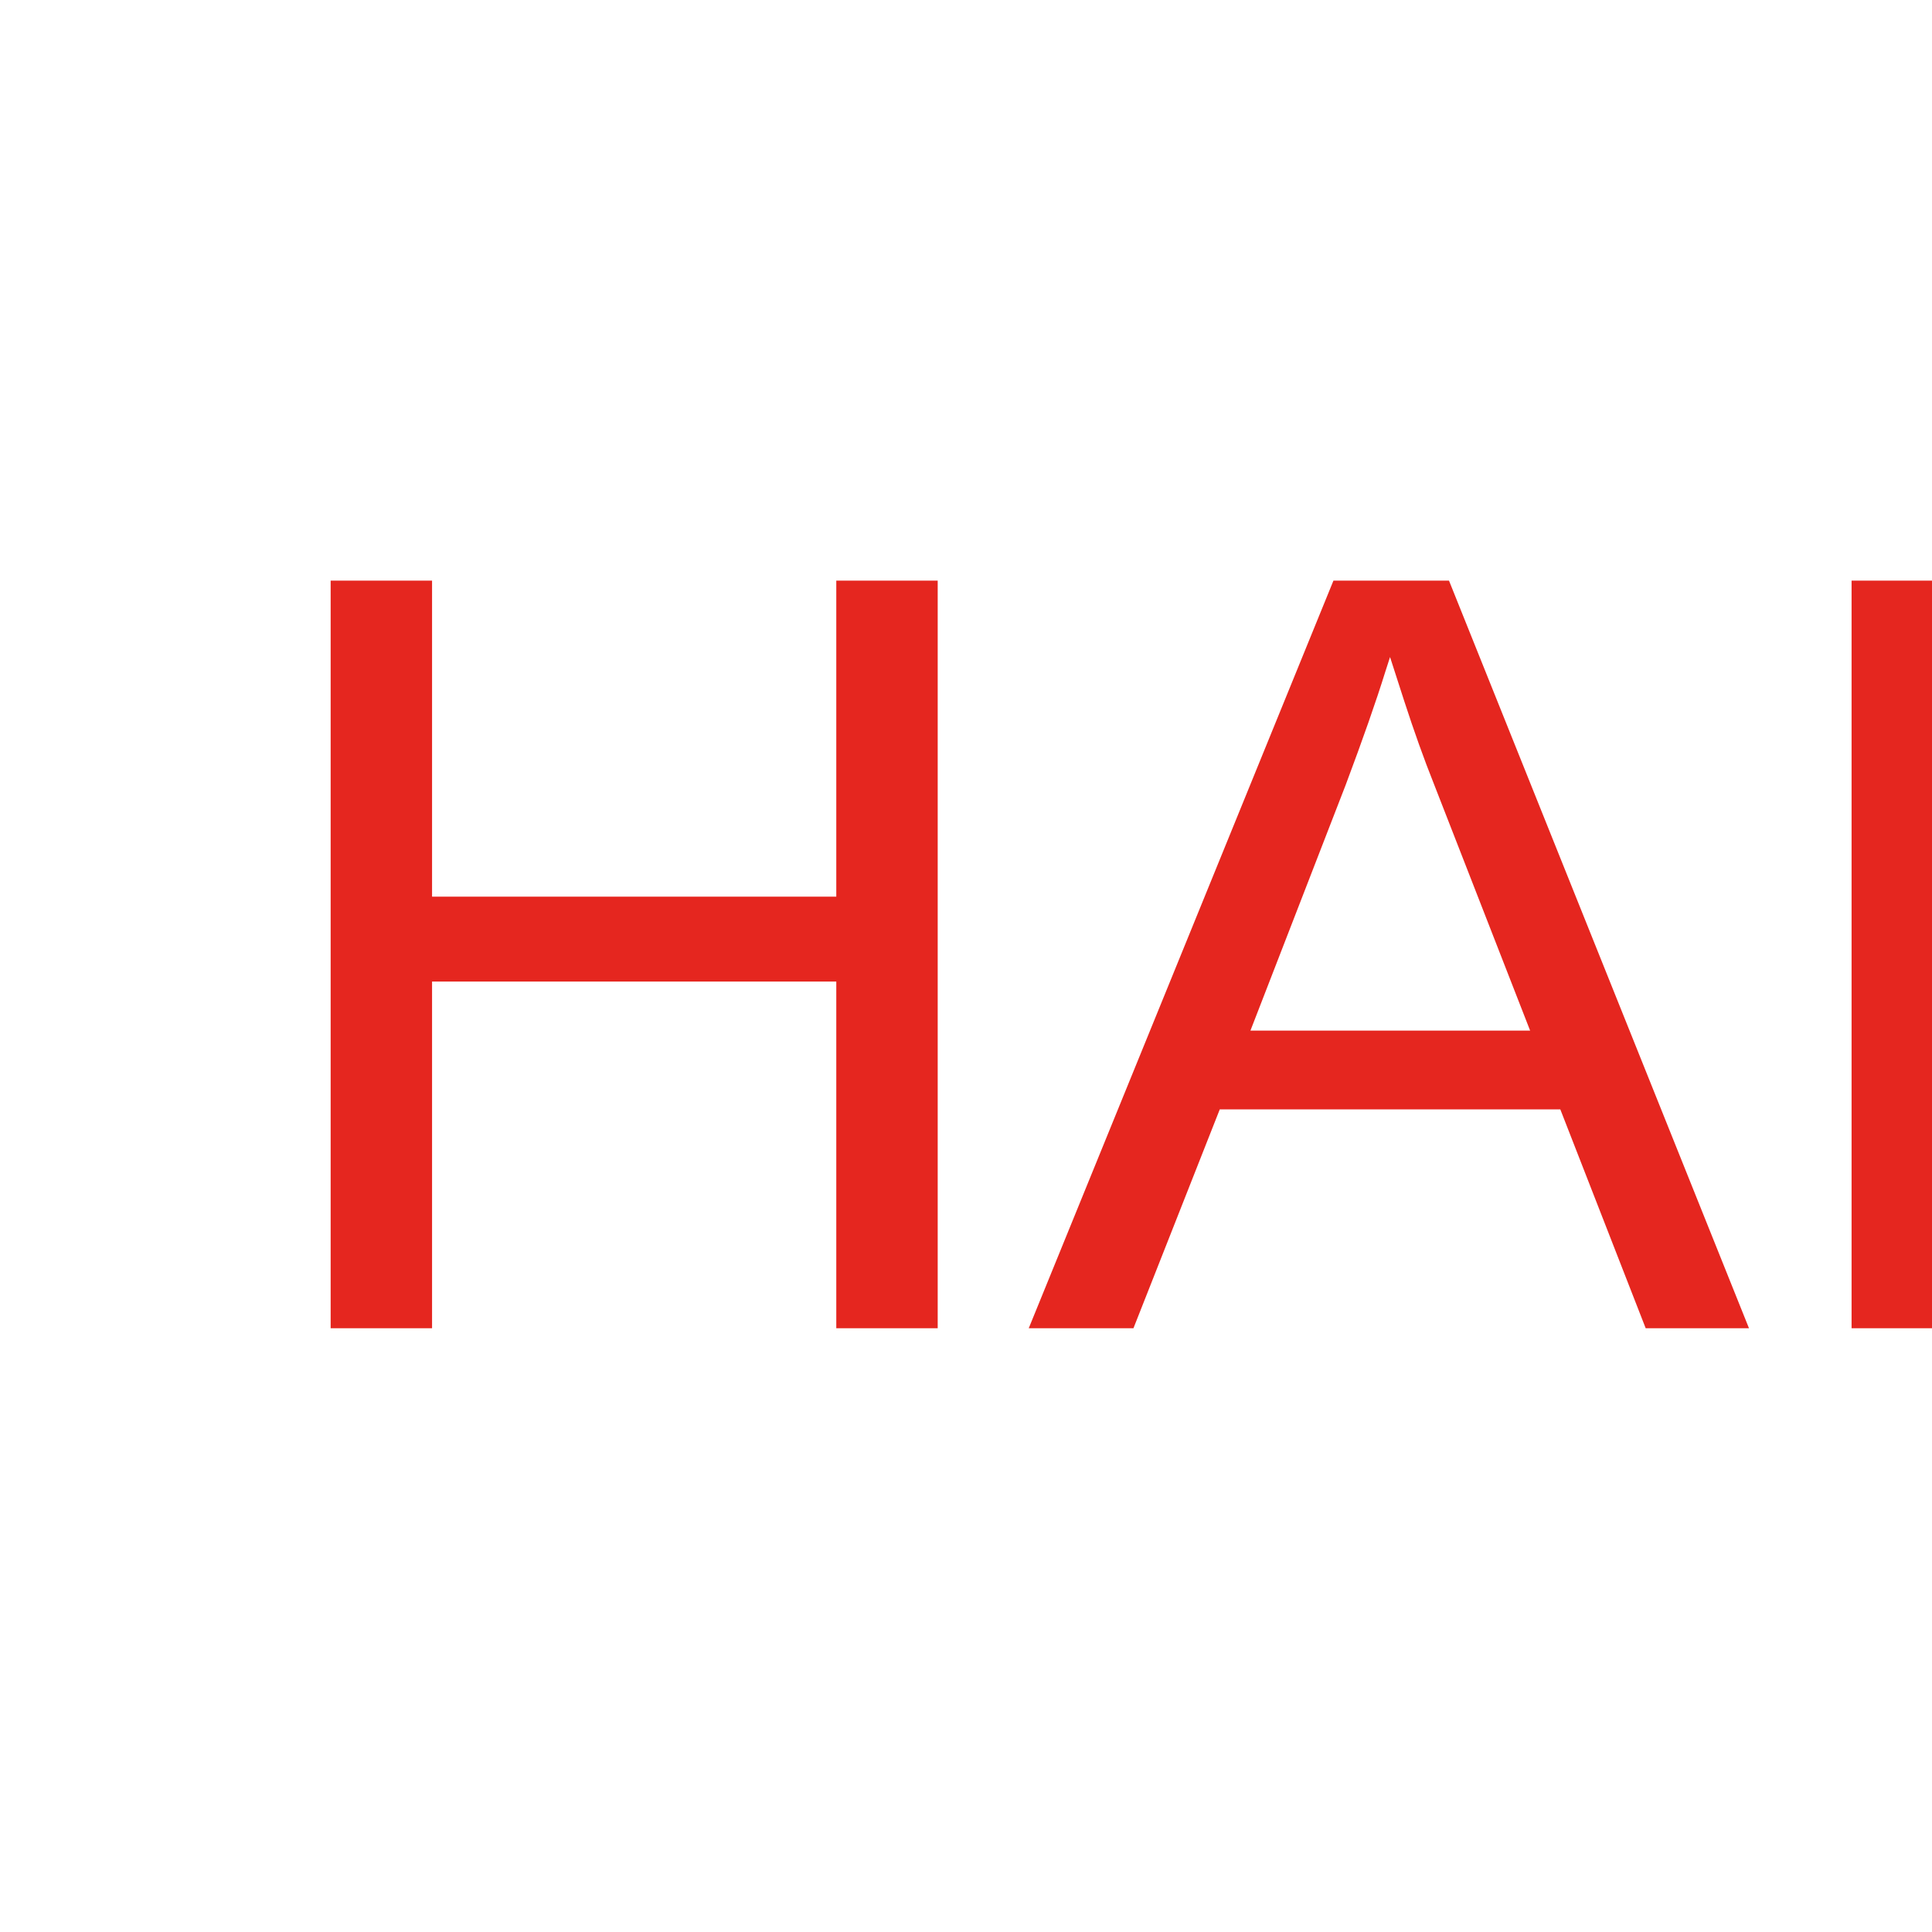
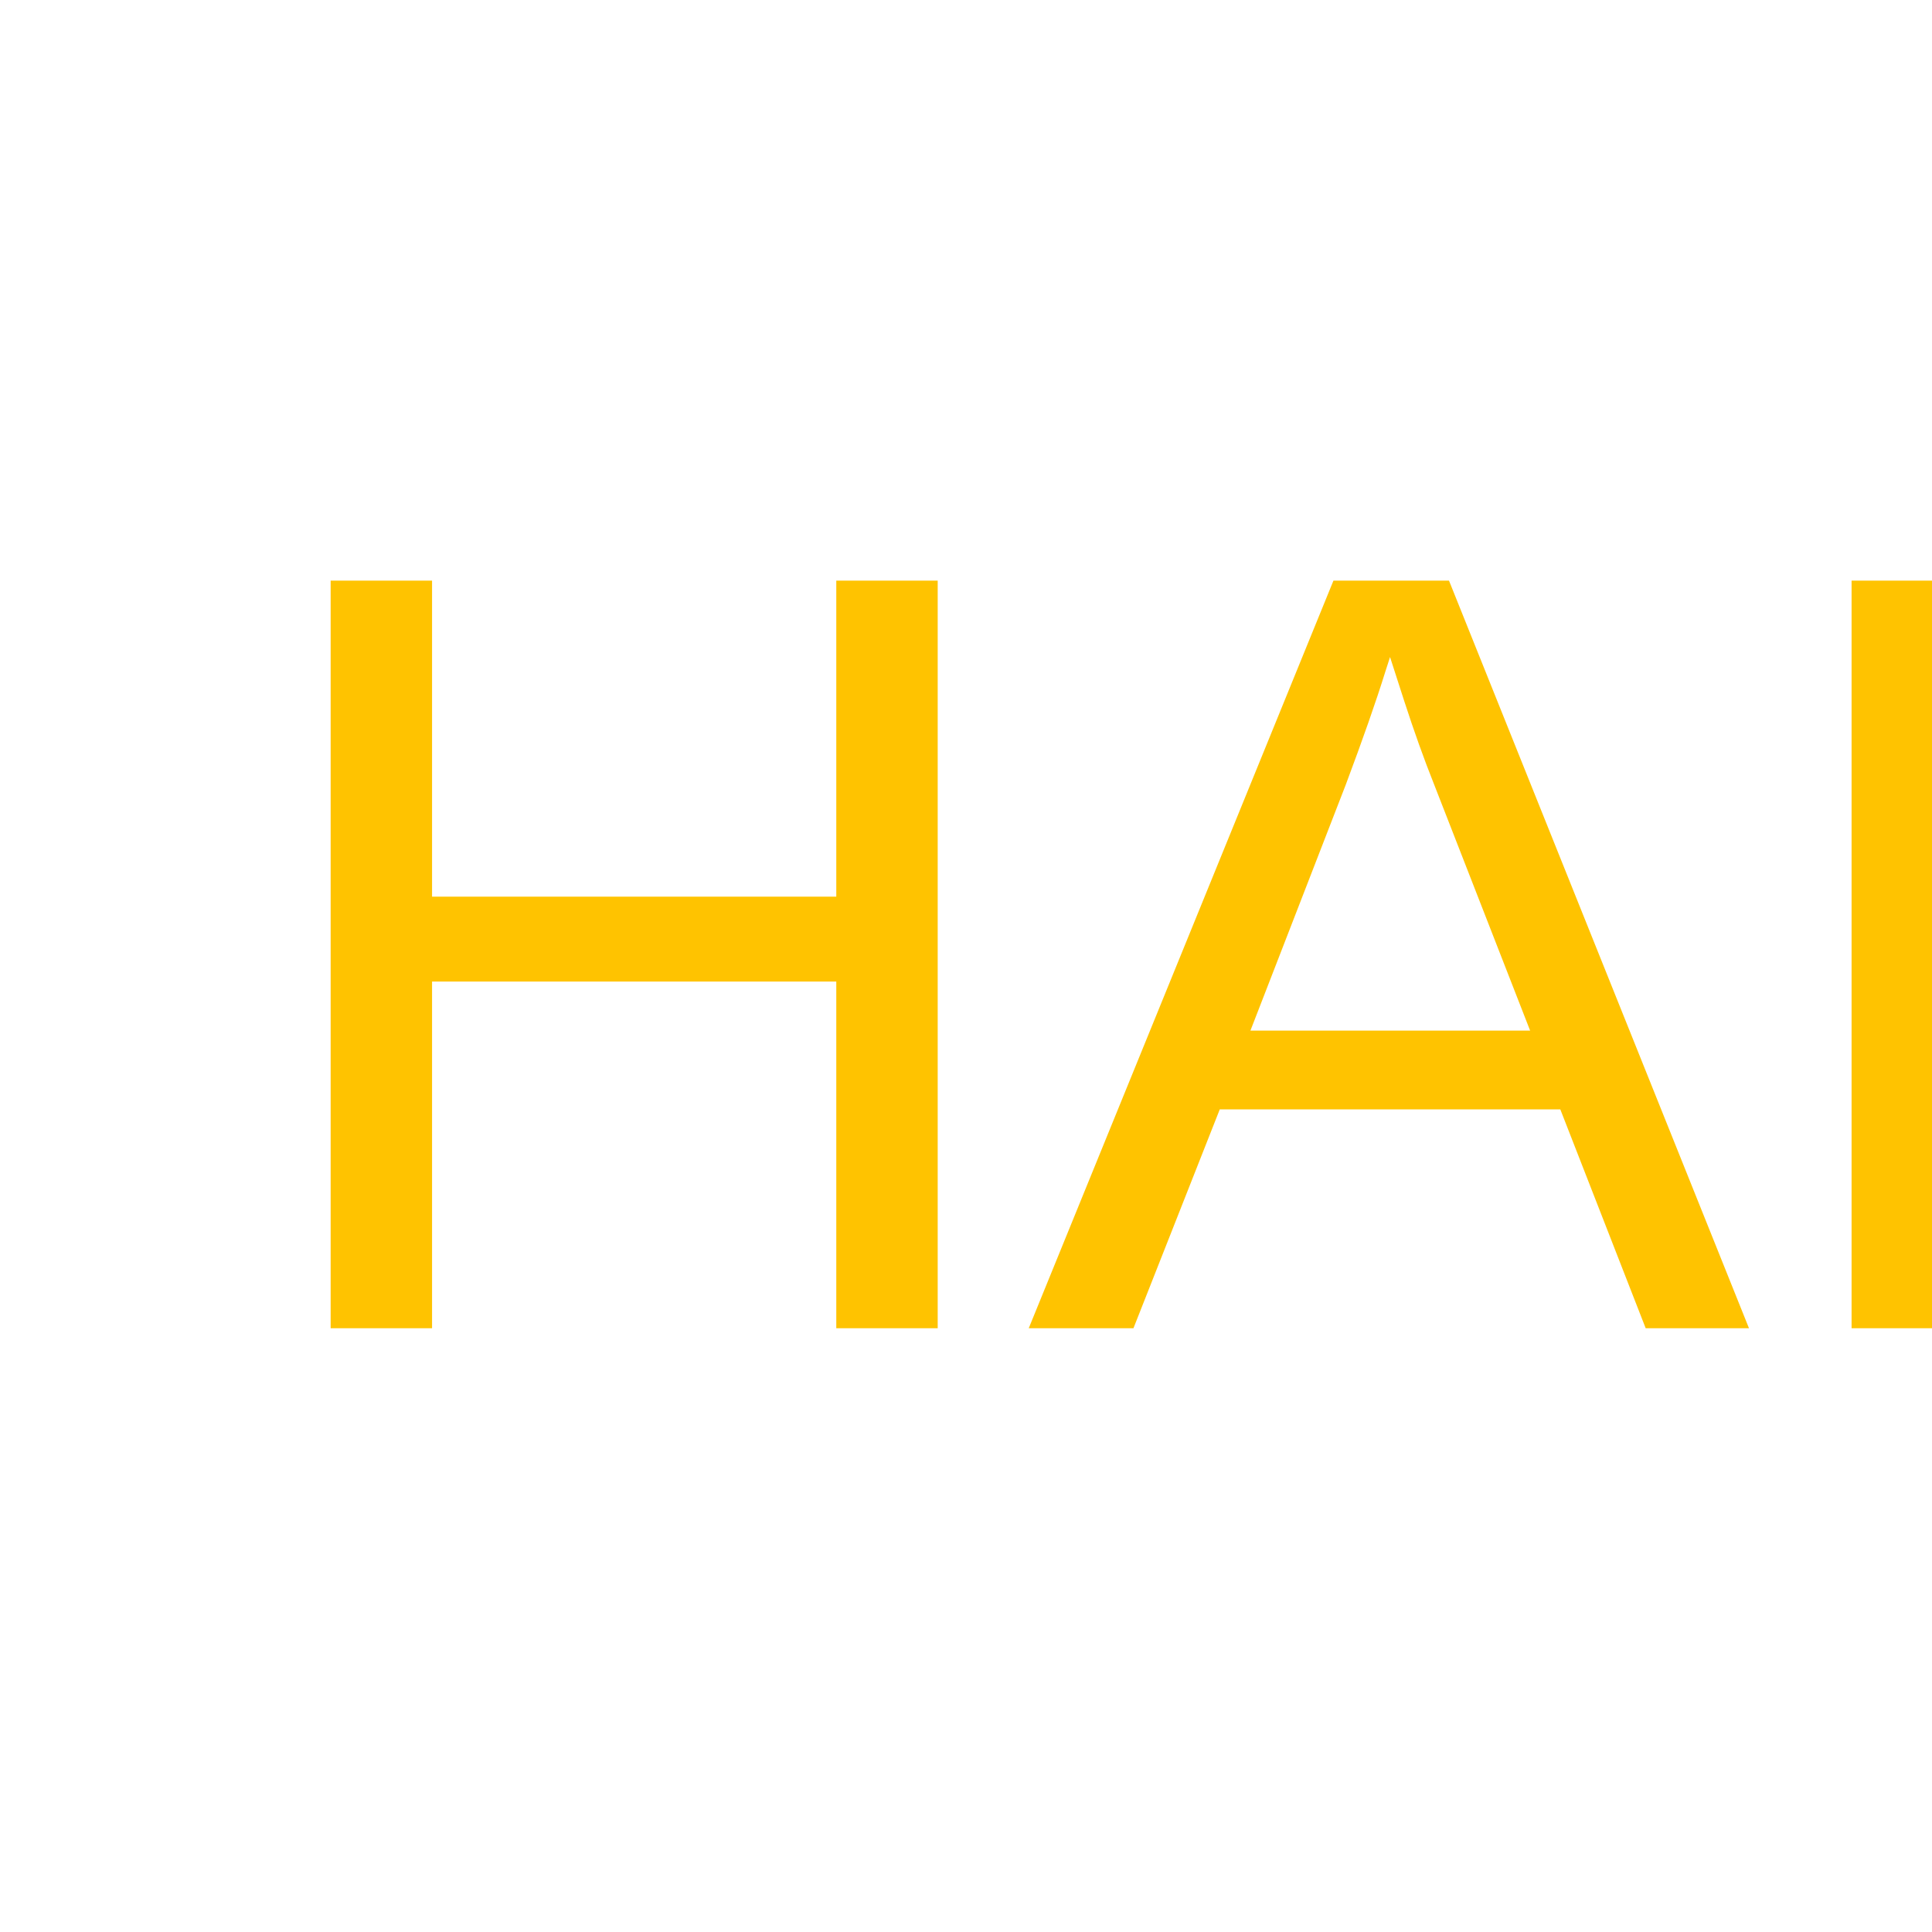
<svg xmlns="http://www.w3.org/2000/svg" width="64" height="64" viewBox="0 0 64 64">
  <rect width="64" height="64" fill="white" />
-   <text x="8" y="44" font-family="Arial, Helvetica, sans-serif" font-size="36" fill="#E5261F">HAI/</text>
+   <text x="8" y="44" font-family="Arial, Helvetica, sans-serif" font-size="36" fill="#FFC300">HAI/</text>
</svg>
